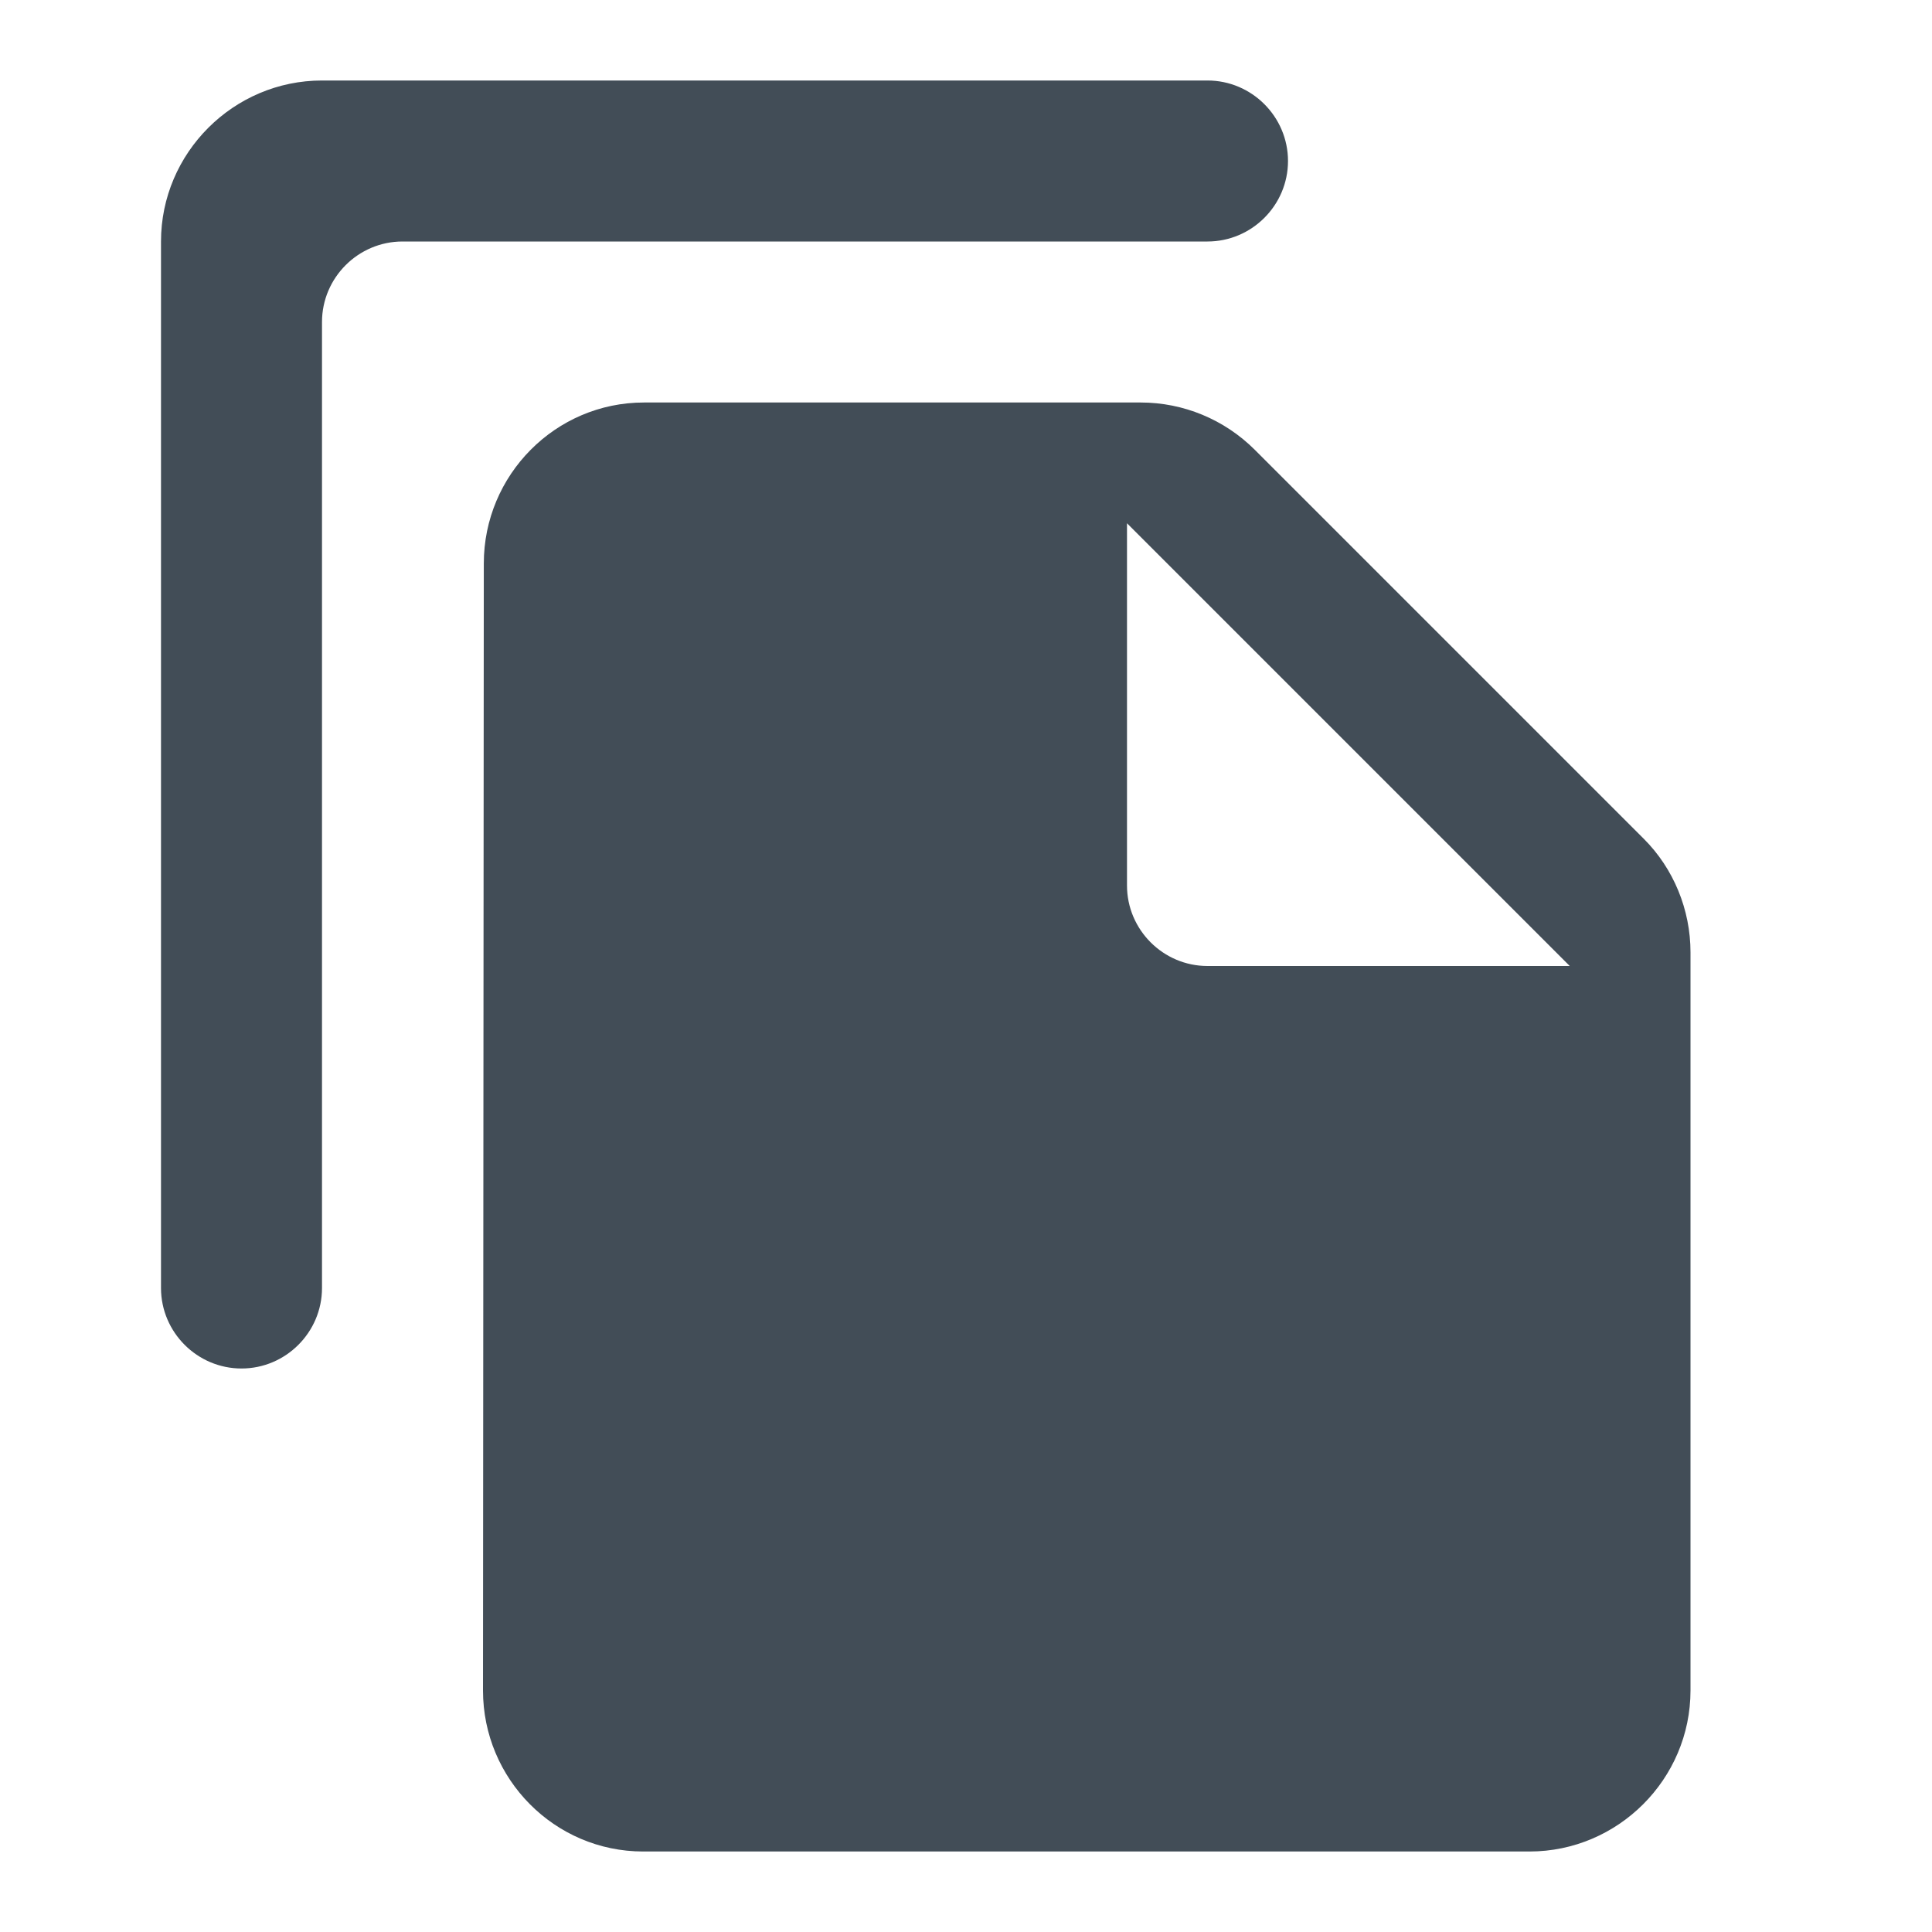
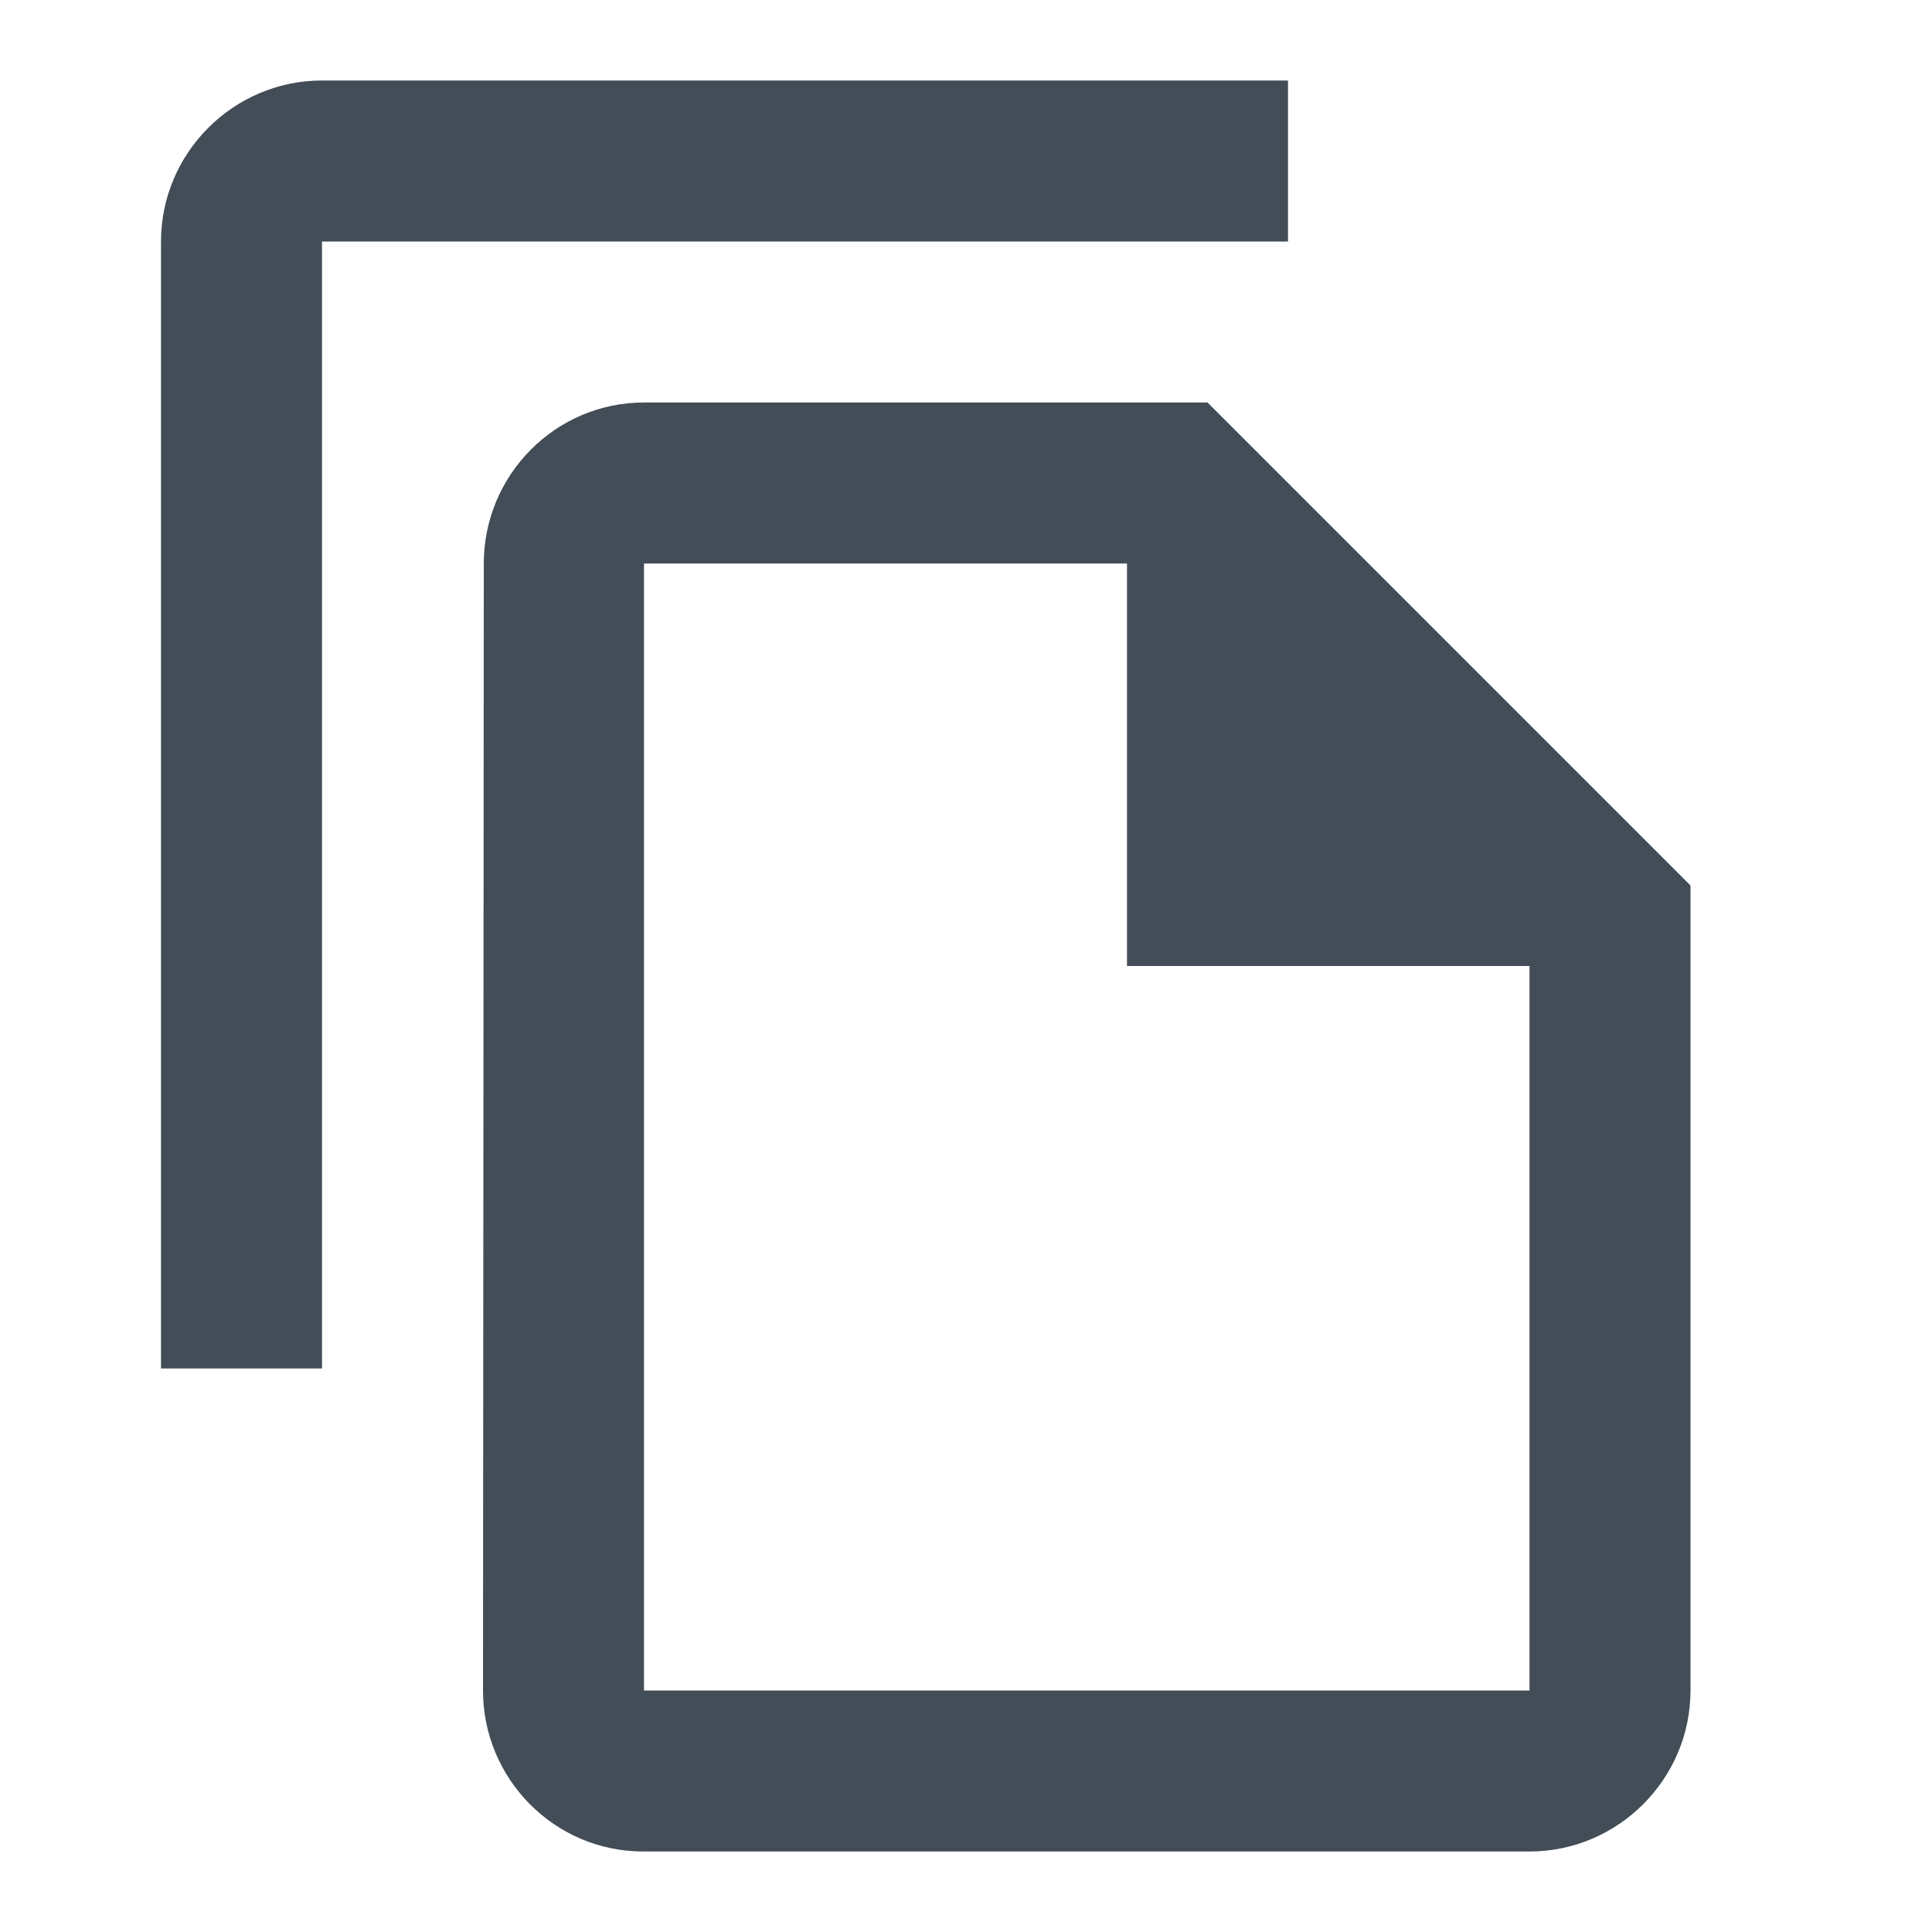
<svg xmlns="http://www.w3.org/2000/svg" width="24" height="24" viewBox="0 0 24 24" fill="none">
-   <path d="M15 1H4C2.9 1 2 1.9 2 3V16C2 16.55 2.45 17 3 17C3.55 17 4 16.55 4 16V4C4 3.45 4.45 3 5 3H15C15.55 3 16 2.55 16 2C16 1.45 15.55 1 15 1ZM15.59 5.59L20.42 10.42C20.79 10.79 21 11.3 21 11.83V21C21 22.1 20.1 23 19 23H7.99C6.89 23 6 22.1 6 21L6.01 7C6.01 5.9 6.9 5 8 5H14.17C14.7 5 15.21 5.21 15.59 5.59ZM15 12H19.5L14 6.5V11C14 11.55 14.45 12 15 12Z" fill="#424D57" />
+   <path d="M16 1H4C2.9 1 2 1.9 2 3V17H4V3H16V1ZM15 5H8C6.9 5 6.01 5.9 6.01 7L6 21C6 22.1 6.89 23 7.99 23H19C20.1 23 21 22.1 21 21V11L15 5ZM8 21V7H14V12H19V21H8Z" fill="#424D57" />
</svg>
